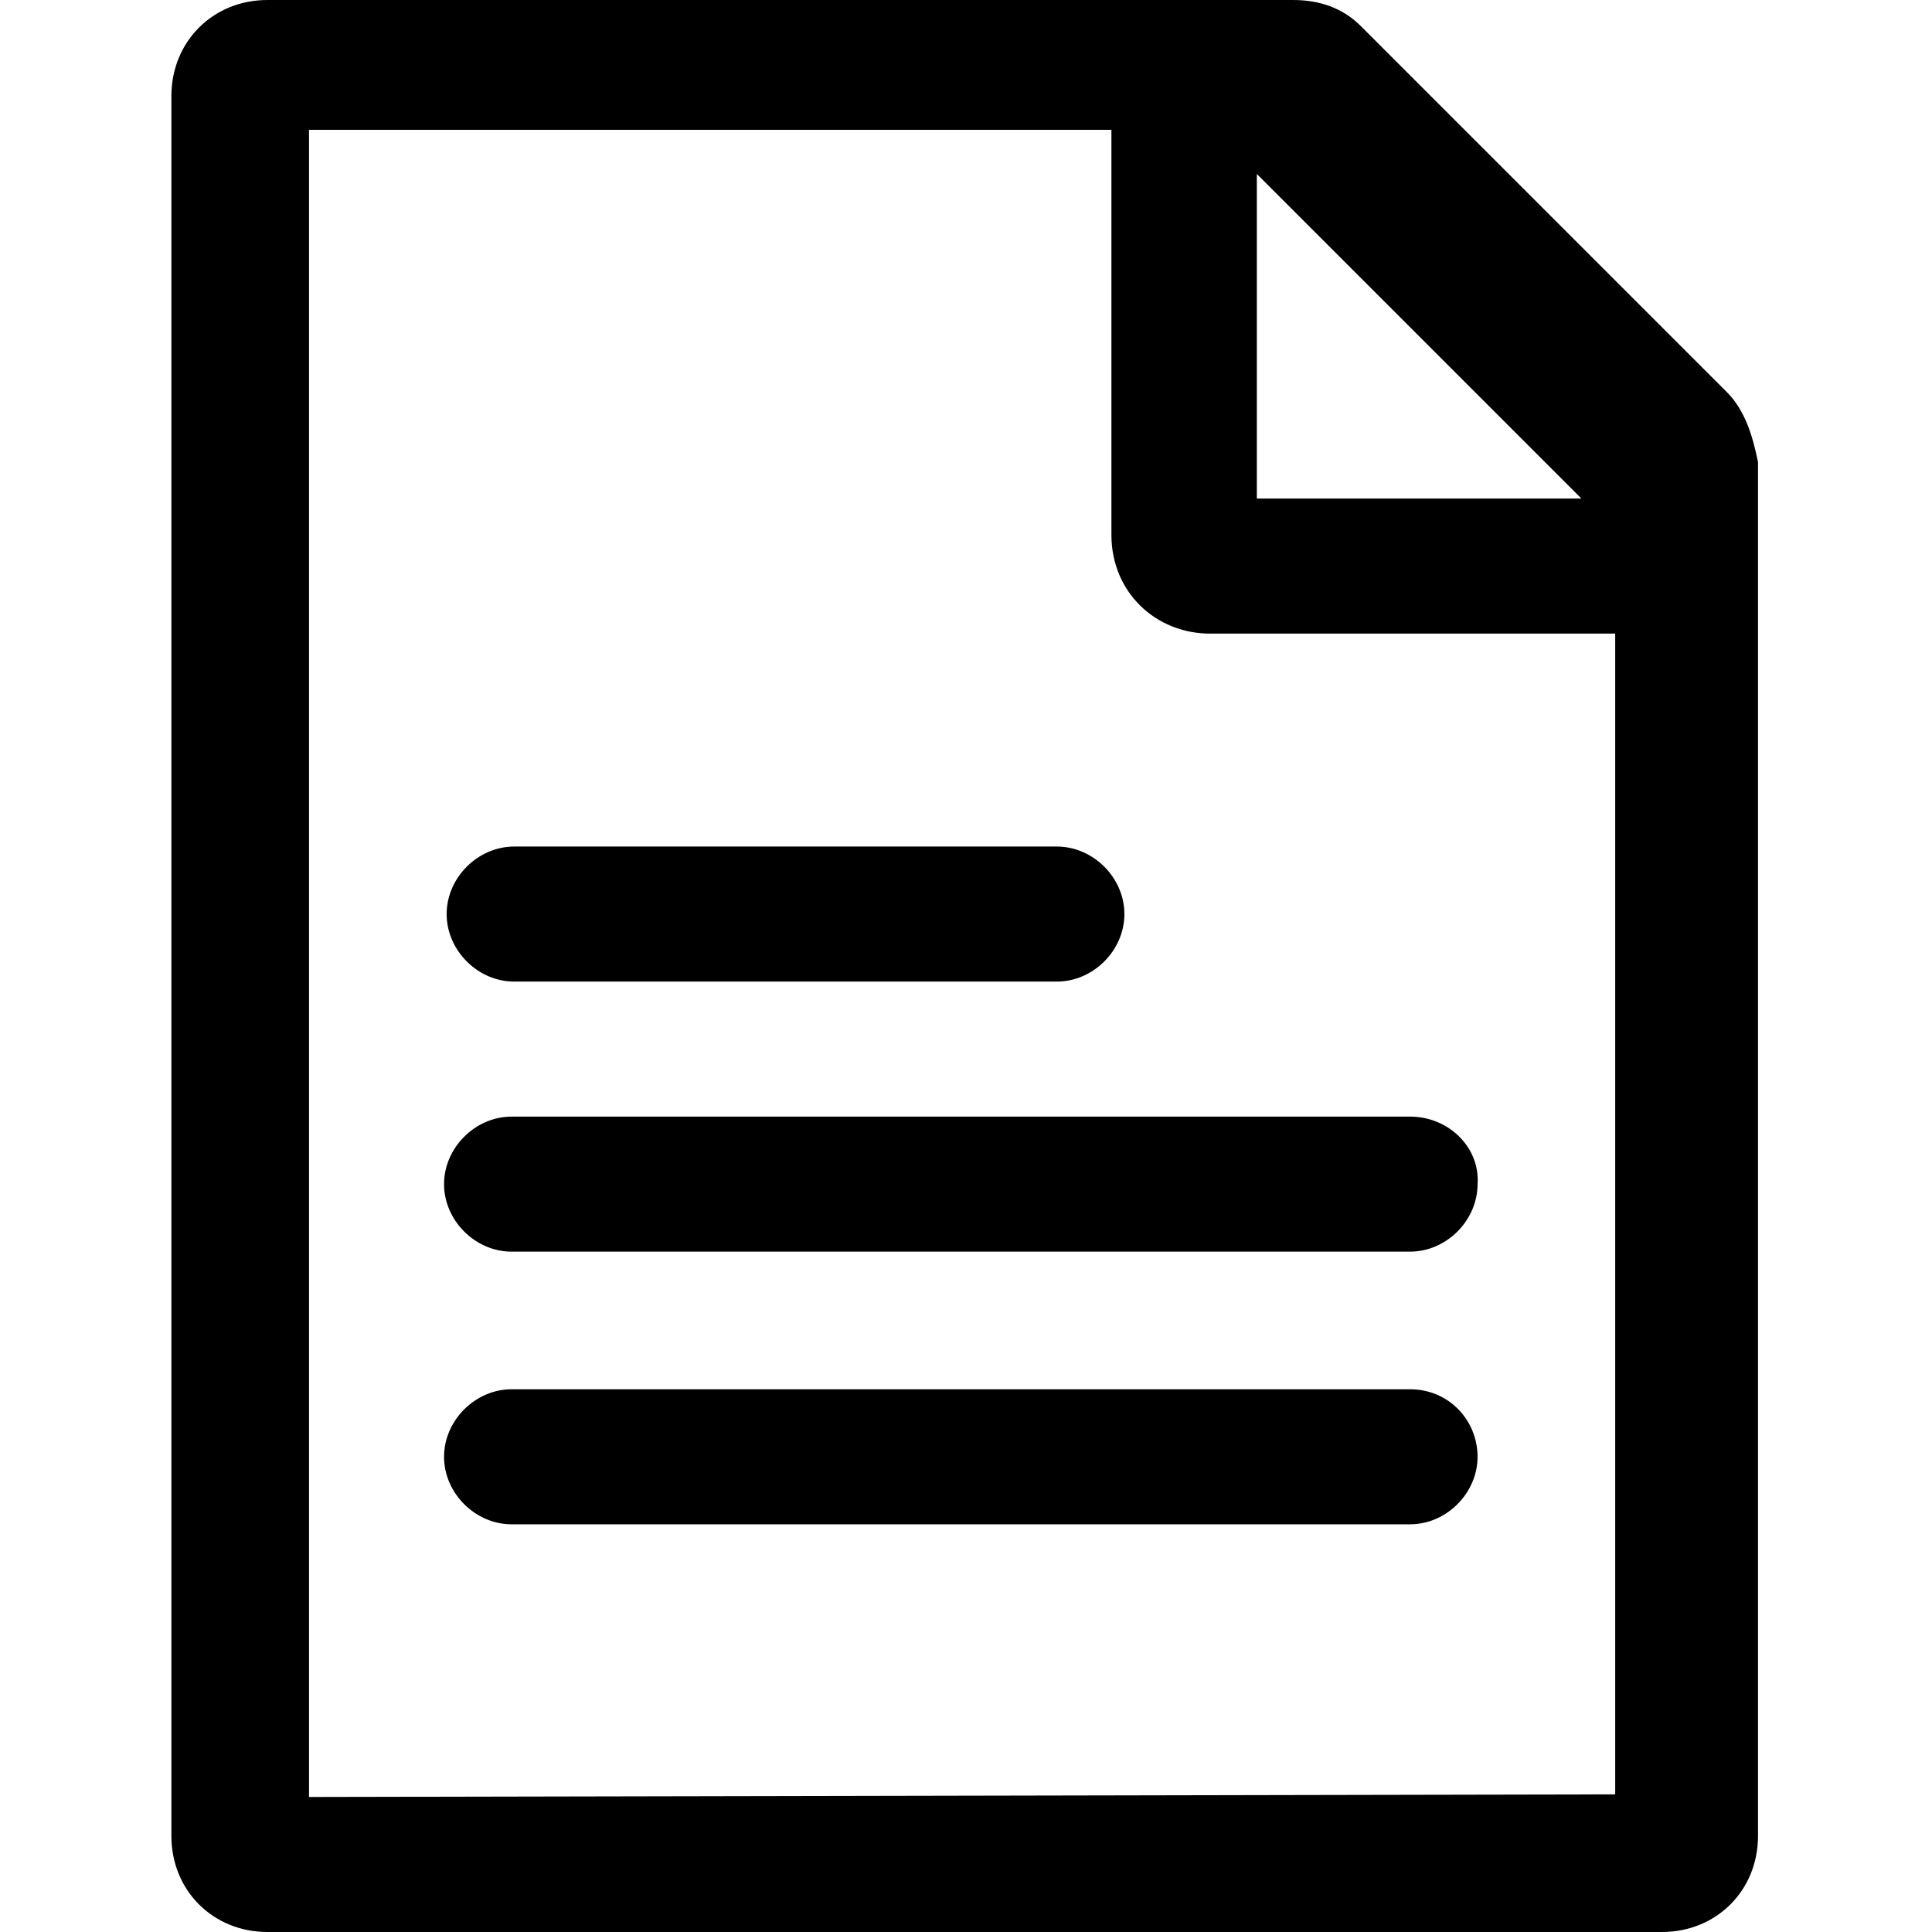
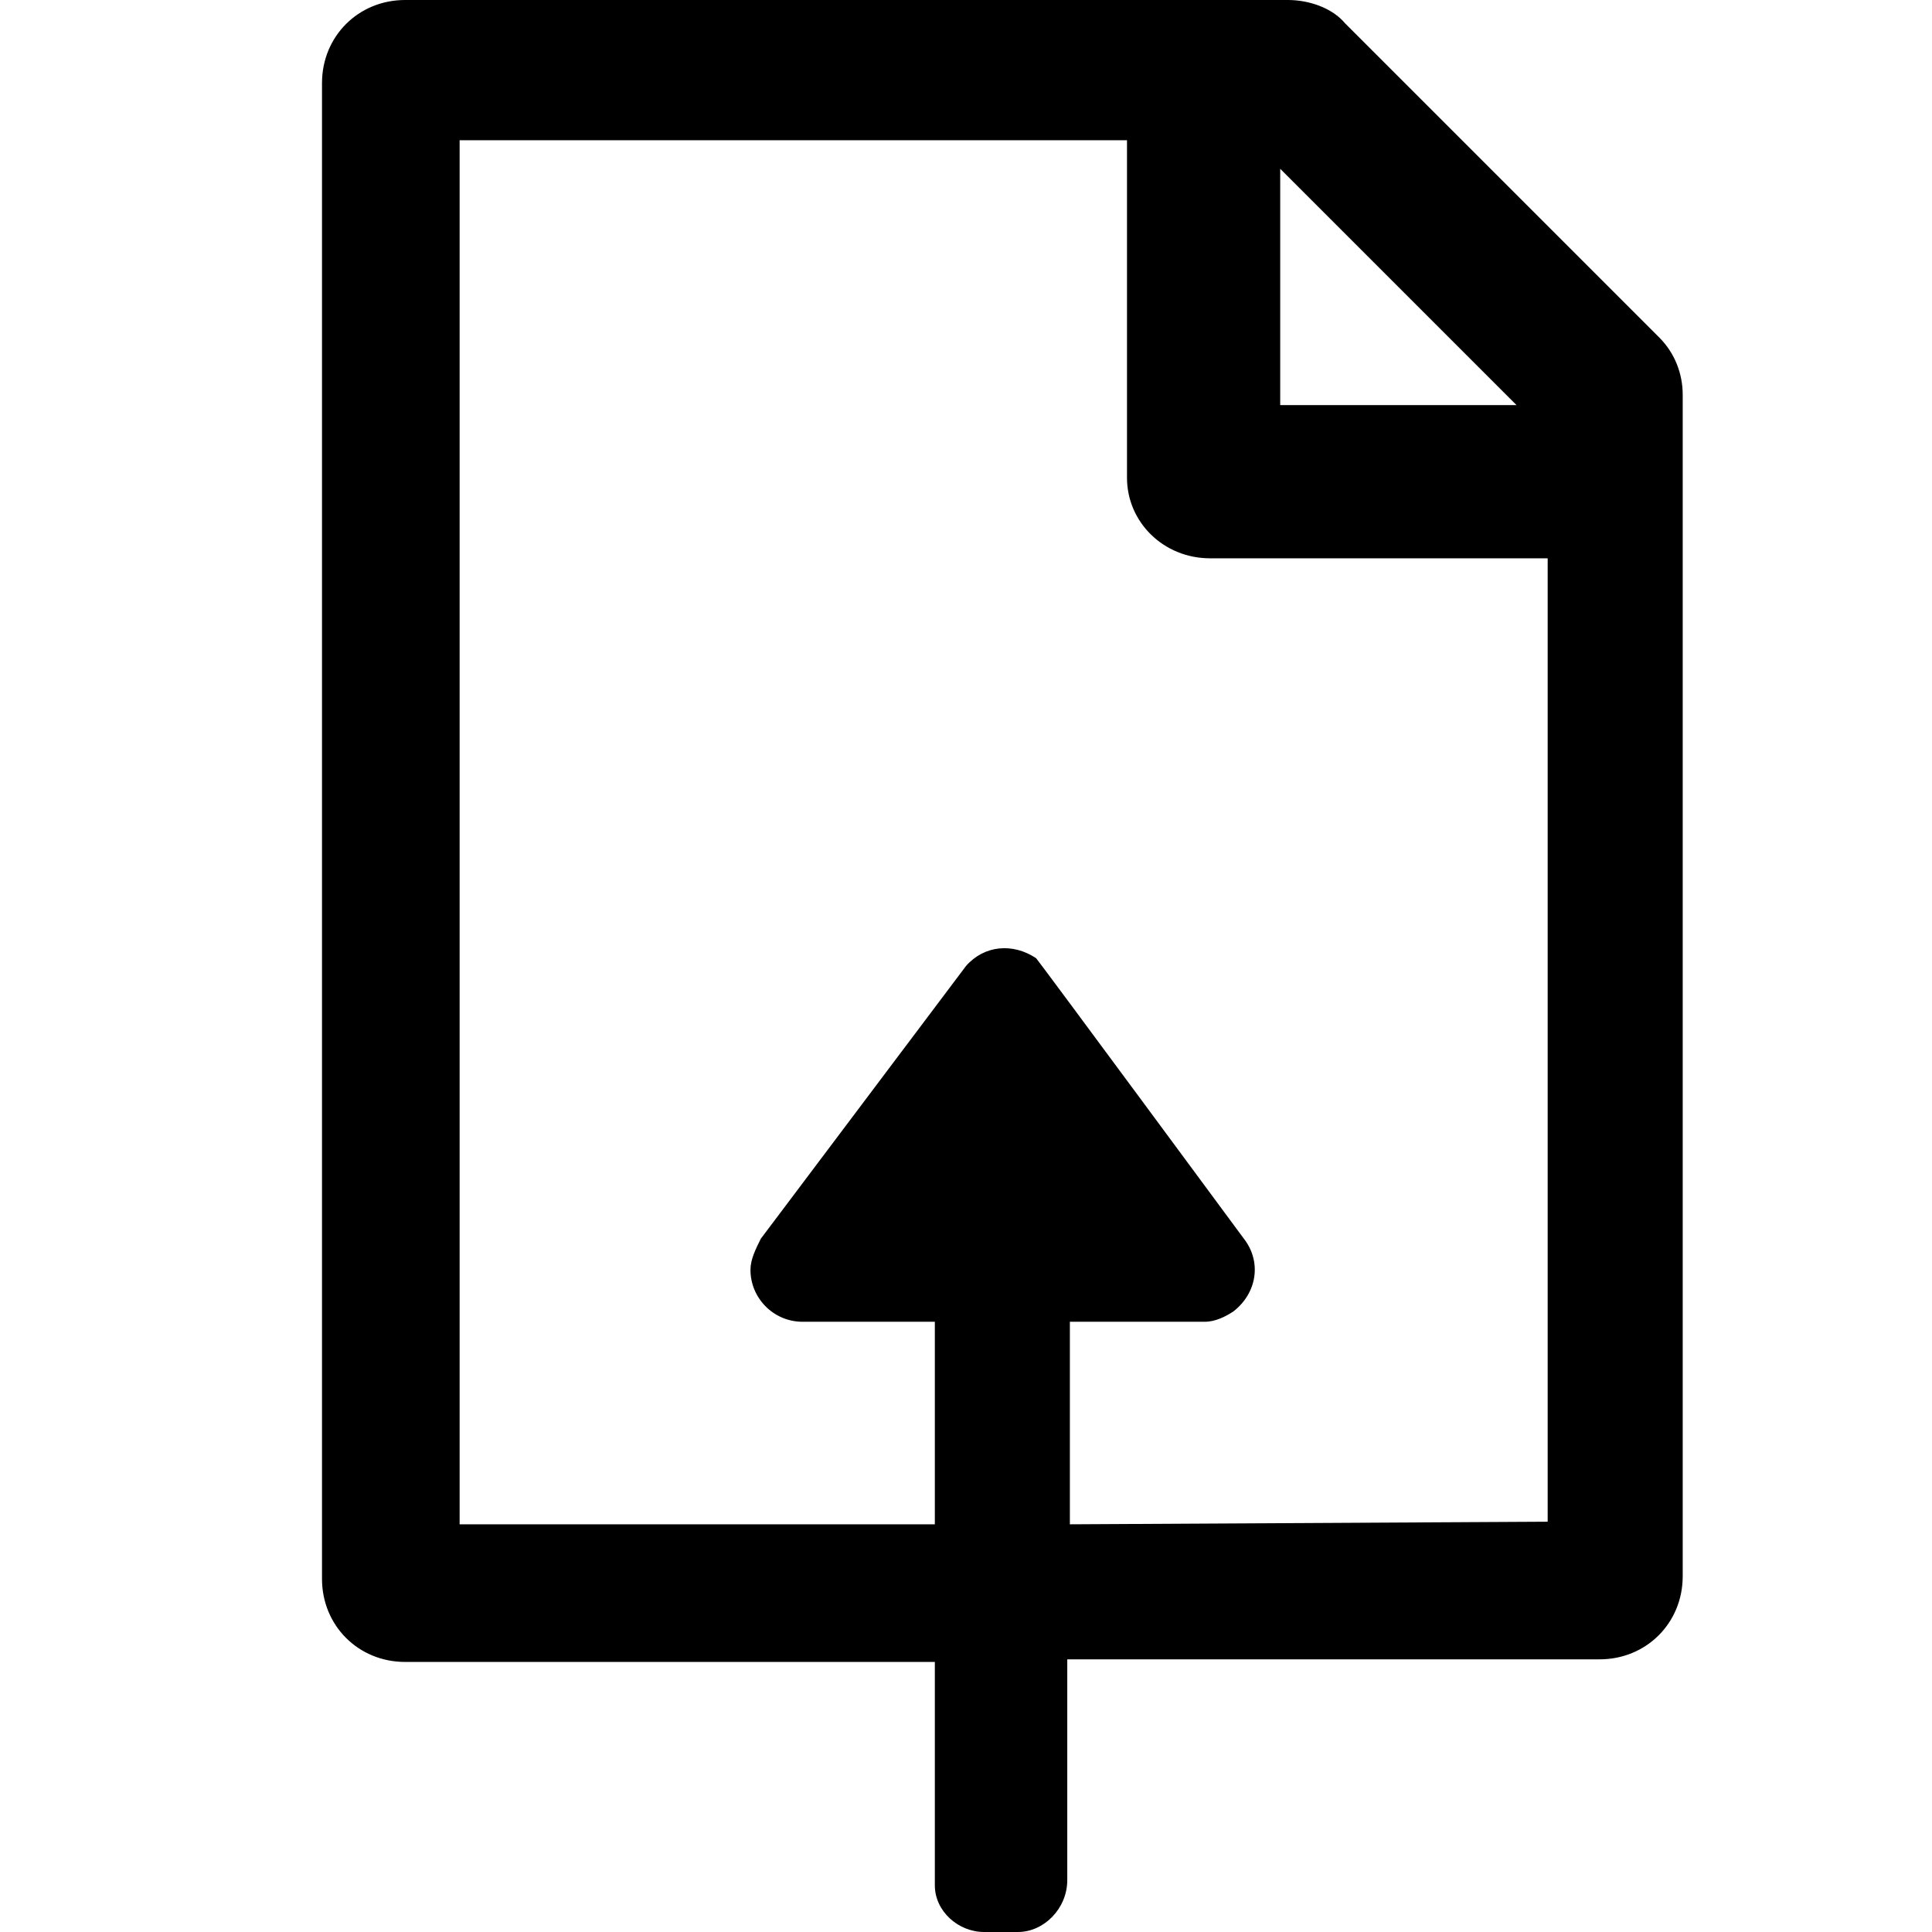
<svg xmlns="http://www.w3.org/2000/svg" width="24px" height="24px" version="1.1" id="Layer_1" x="0px" y="0px" viewBox="0 0 74.4 74.4" style="enable-background:new 0 0 74.4 74.4;" xml:space="preserve" preserveAspectRatio="xMinYMid meet">
-   <g>
-     <path d="M66.5,15.1L52.4,1c-0.7-0.7-1.6-1-2.6-1H10.3C8.2,0,6.6,1.6,6.6,3.7l0,0v67c0,2.1,1.6,3.7,3.7,3.7l0,0H64   c2.1,0,3.7-1.6,3.7-3.7l0,0V17.8C67.5,16.8,67.2,15.8,66.5,15.1z M48.4,6.7l12.5,12.5H48.4V6.7z M11.9,69.2V5h30.9v15.6   c0,2.2,1.7,3.8,3.8,3.8h15.6v44.7L11.9,69.2L11.9,69.2z" />
-     <path d="M54.3,43H19.7c-1.4,0-2.6,1.2-2.6,2.6s1.2,2.6,2.6,2.6h34.6c1.4,0,2.6-1.2,2.6-2.6C57,44.2,55.8,43,54.3,43z" />
-     <path d="M54.3,53.5H19.7c-1.4,0-2.6,1.2-2.6,2.6s1.2,2.6,2.6,2.6h34.6c1.4,0,2.6-1.2,2.6-2.6S55.8,53.5,54.3,53.5z" />
-     <path d="M19.8,37.8h20.9c1.4,0,2.6-1.2,2.6-2.6c0-1.4-1.2-2.6-2.6-2.6H19.8c-1.4,0-2.6,1.2-2.6,2.6S18.4,37.8,19.8,37.8z" />
-   </g>
+   <path id="Path_963-6_1_" d="M37.9,74.4c-1,0-1.9-0.8-1.9-1.8v-0.1V64H15.6c-1.8,0-3.2-1.4-3.2-3.2l0,0V3.2c0-1.8,1.4-3.2,3.2-3.2h34  c0.8,0,1.7,0.3,2.2,0.9L63.9,13c0.6,0.6,0.9,1.4,0.9,2.2v45.5c0,1.8-1.4,3.2-3.2,3.2l0,0H41.1v8.5c0,1.1-0.9,2-1.9,2H37.9z   M59.6,58.6V21.5h-13c-1.8,0-3.2-1.4-3.2-3.1l0,0v-13H17.7v53.3H36v-7.8h-5.1c-1.1,0-2-0.9-2-2c0-0.4,0.2-0.8,0.4-1.2l7.9-10.5  c0.7-0.8,1.8-0.9,2.7-0.3c0.1,0.1,8,10.8,8,10.8c0.7,0.9,0.5,2.1-0.4,2.8c-0.3,0.2-0.7,0.4-1.1,0.4h-5.2v7.8L59.6,58.6z M49.3,15.6  h9.1l-9.1-9.1C49.3,6.5,49.3,15.6,49.3,15.6z" />
</svg>
